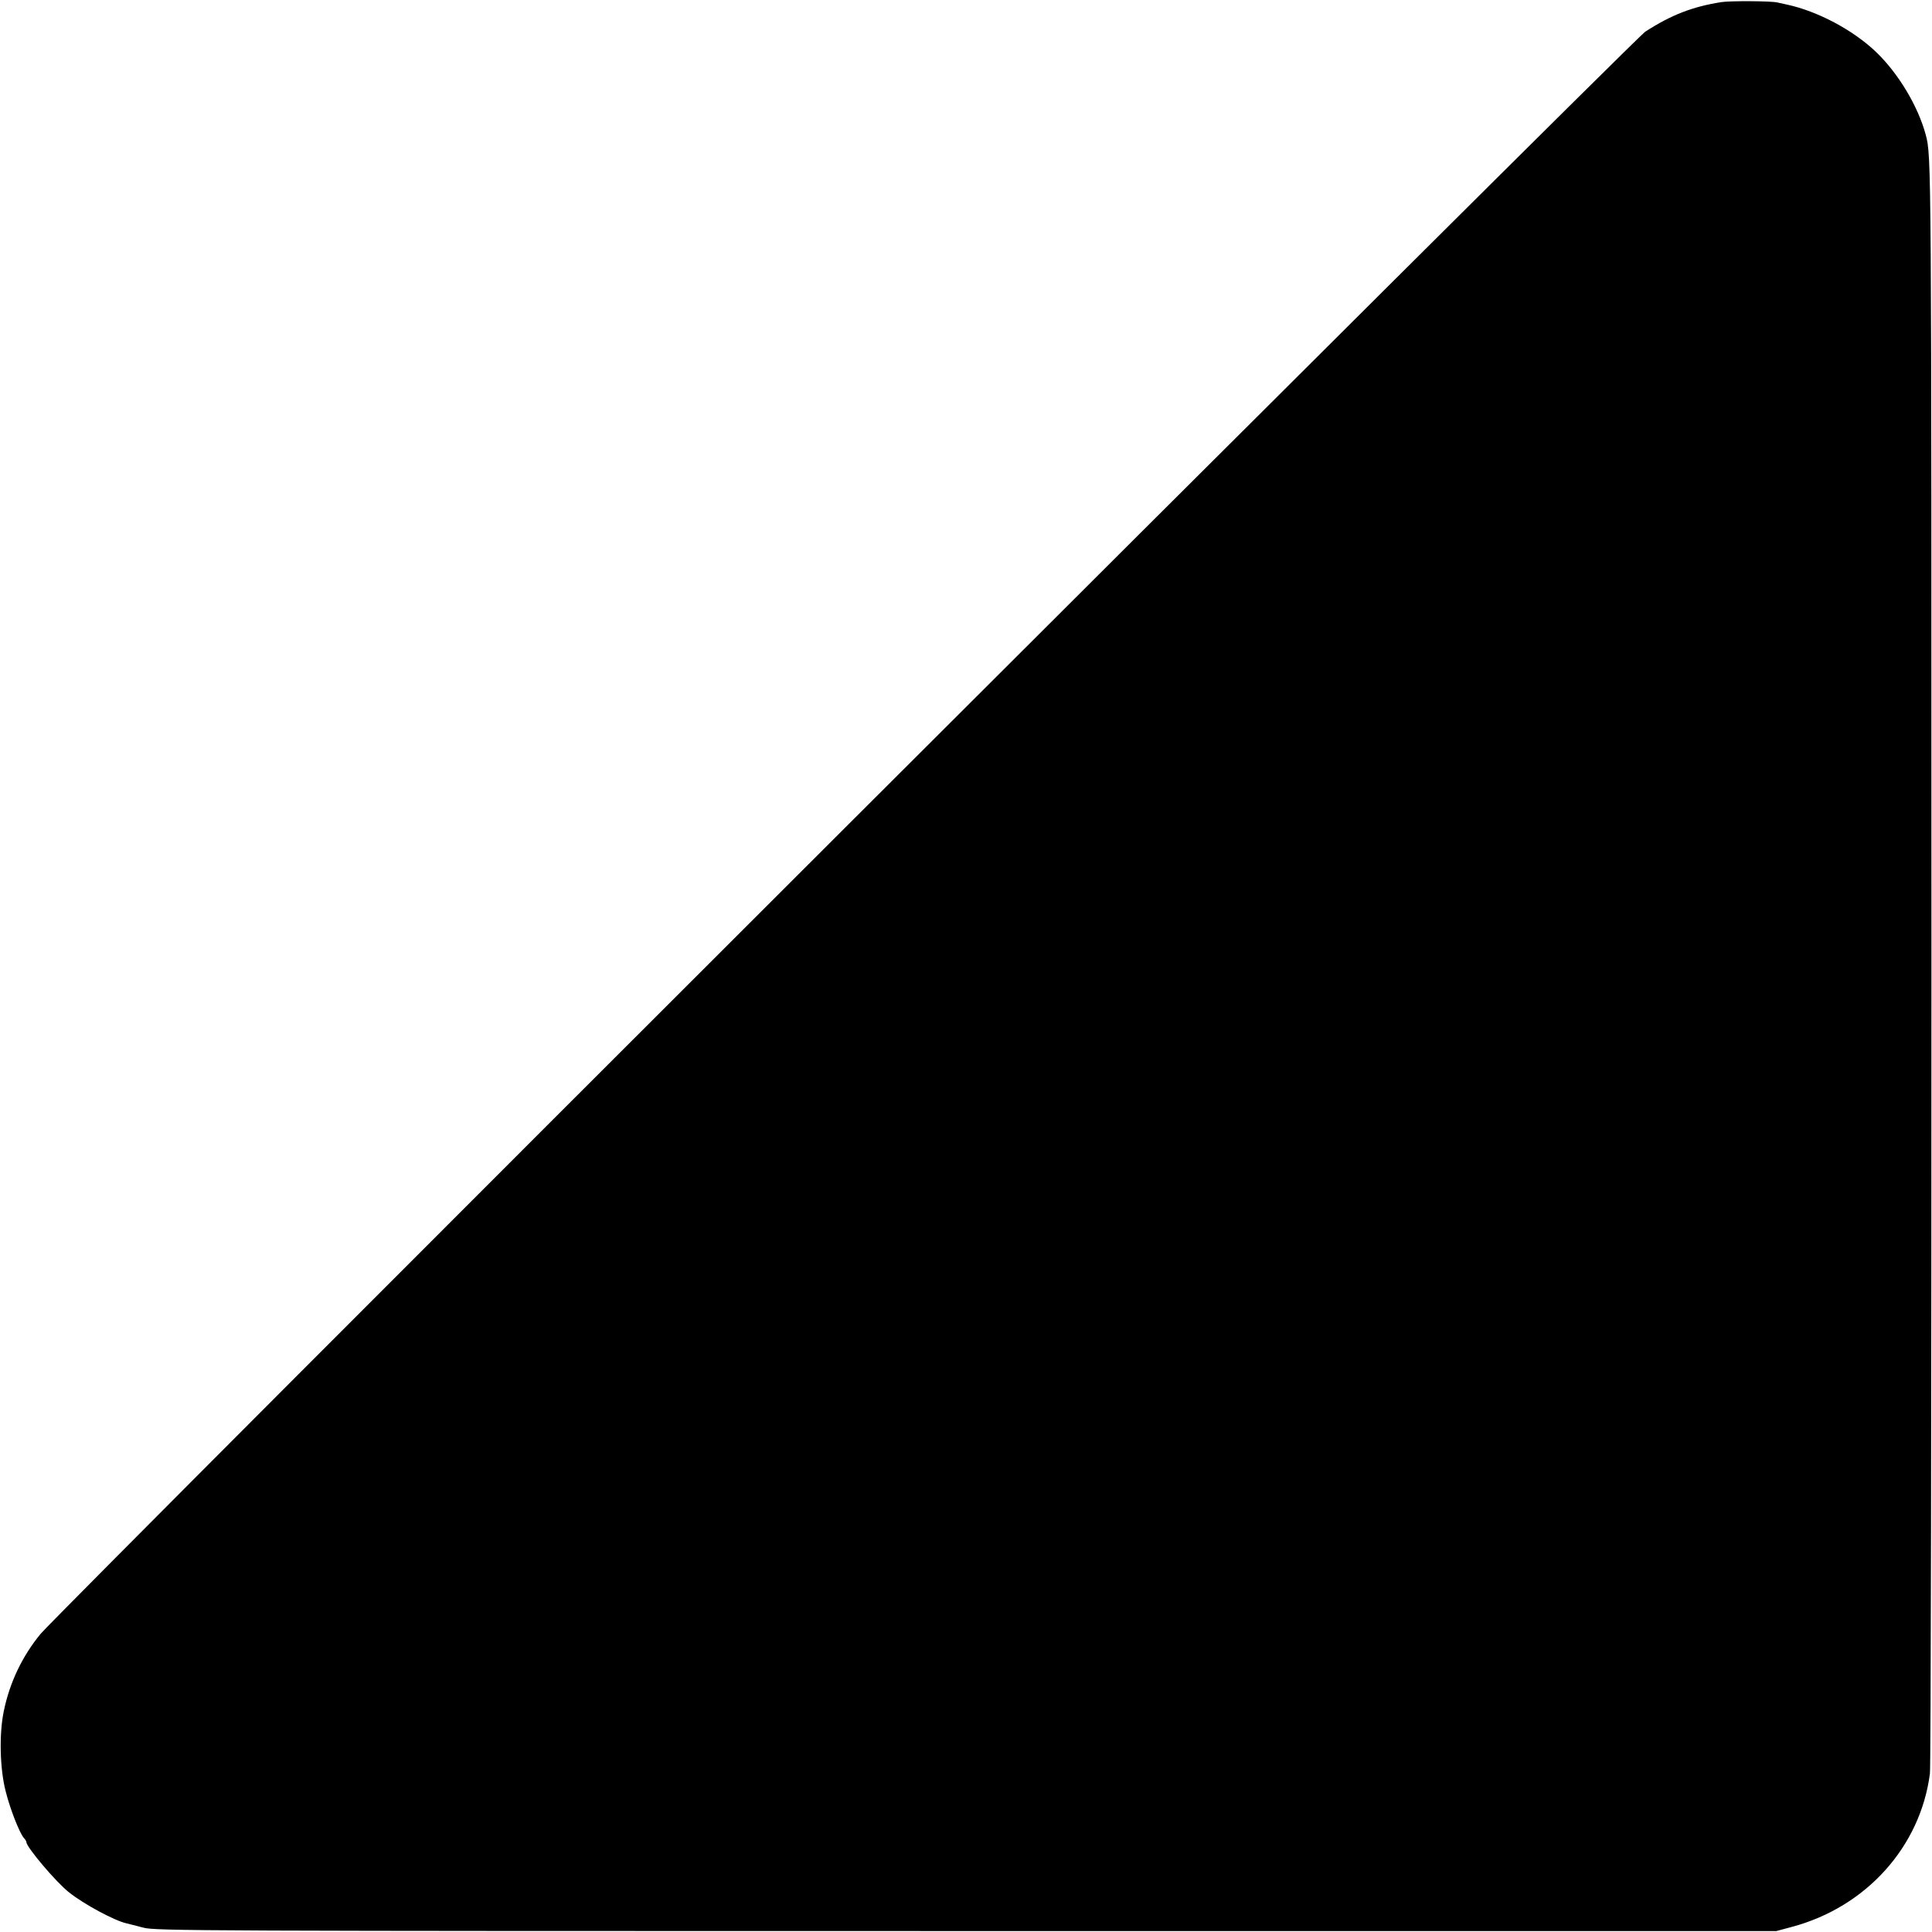
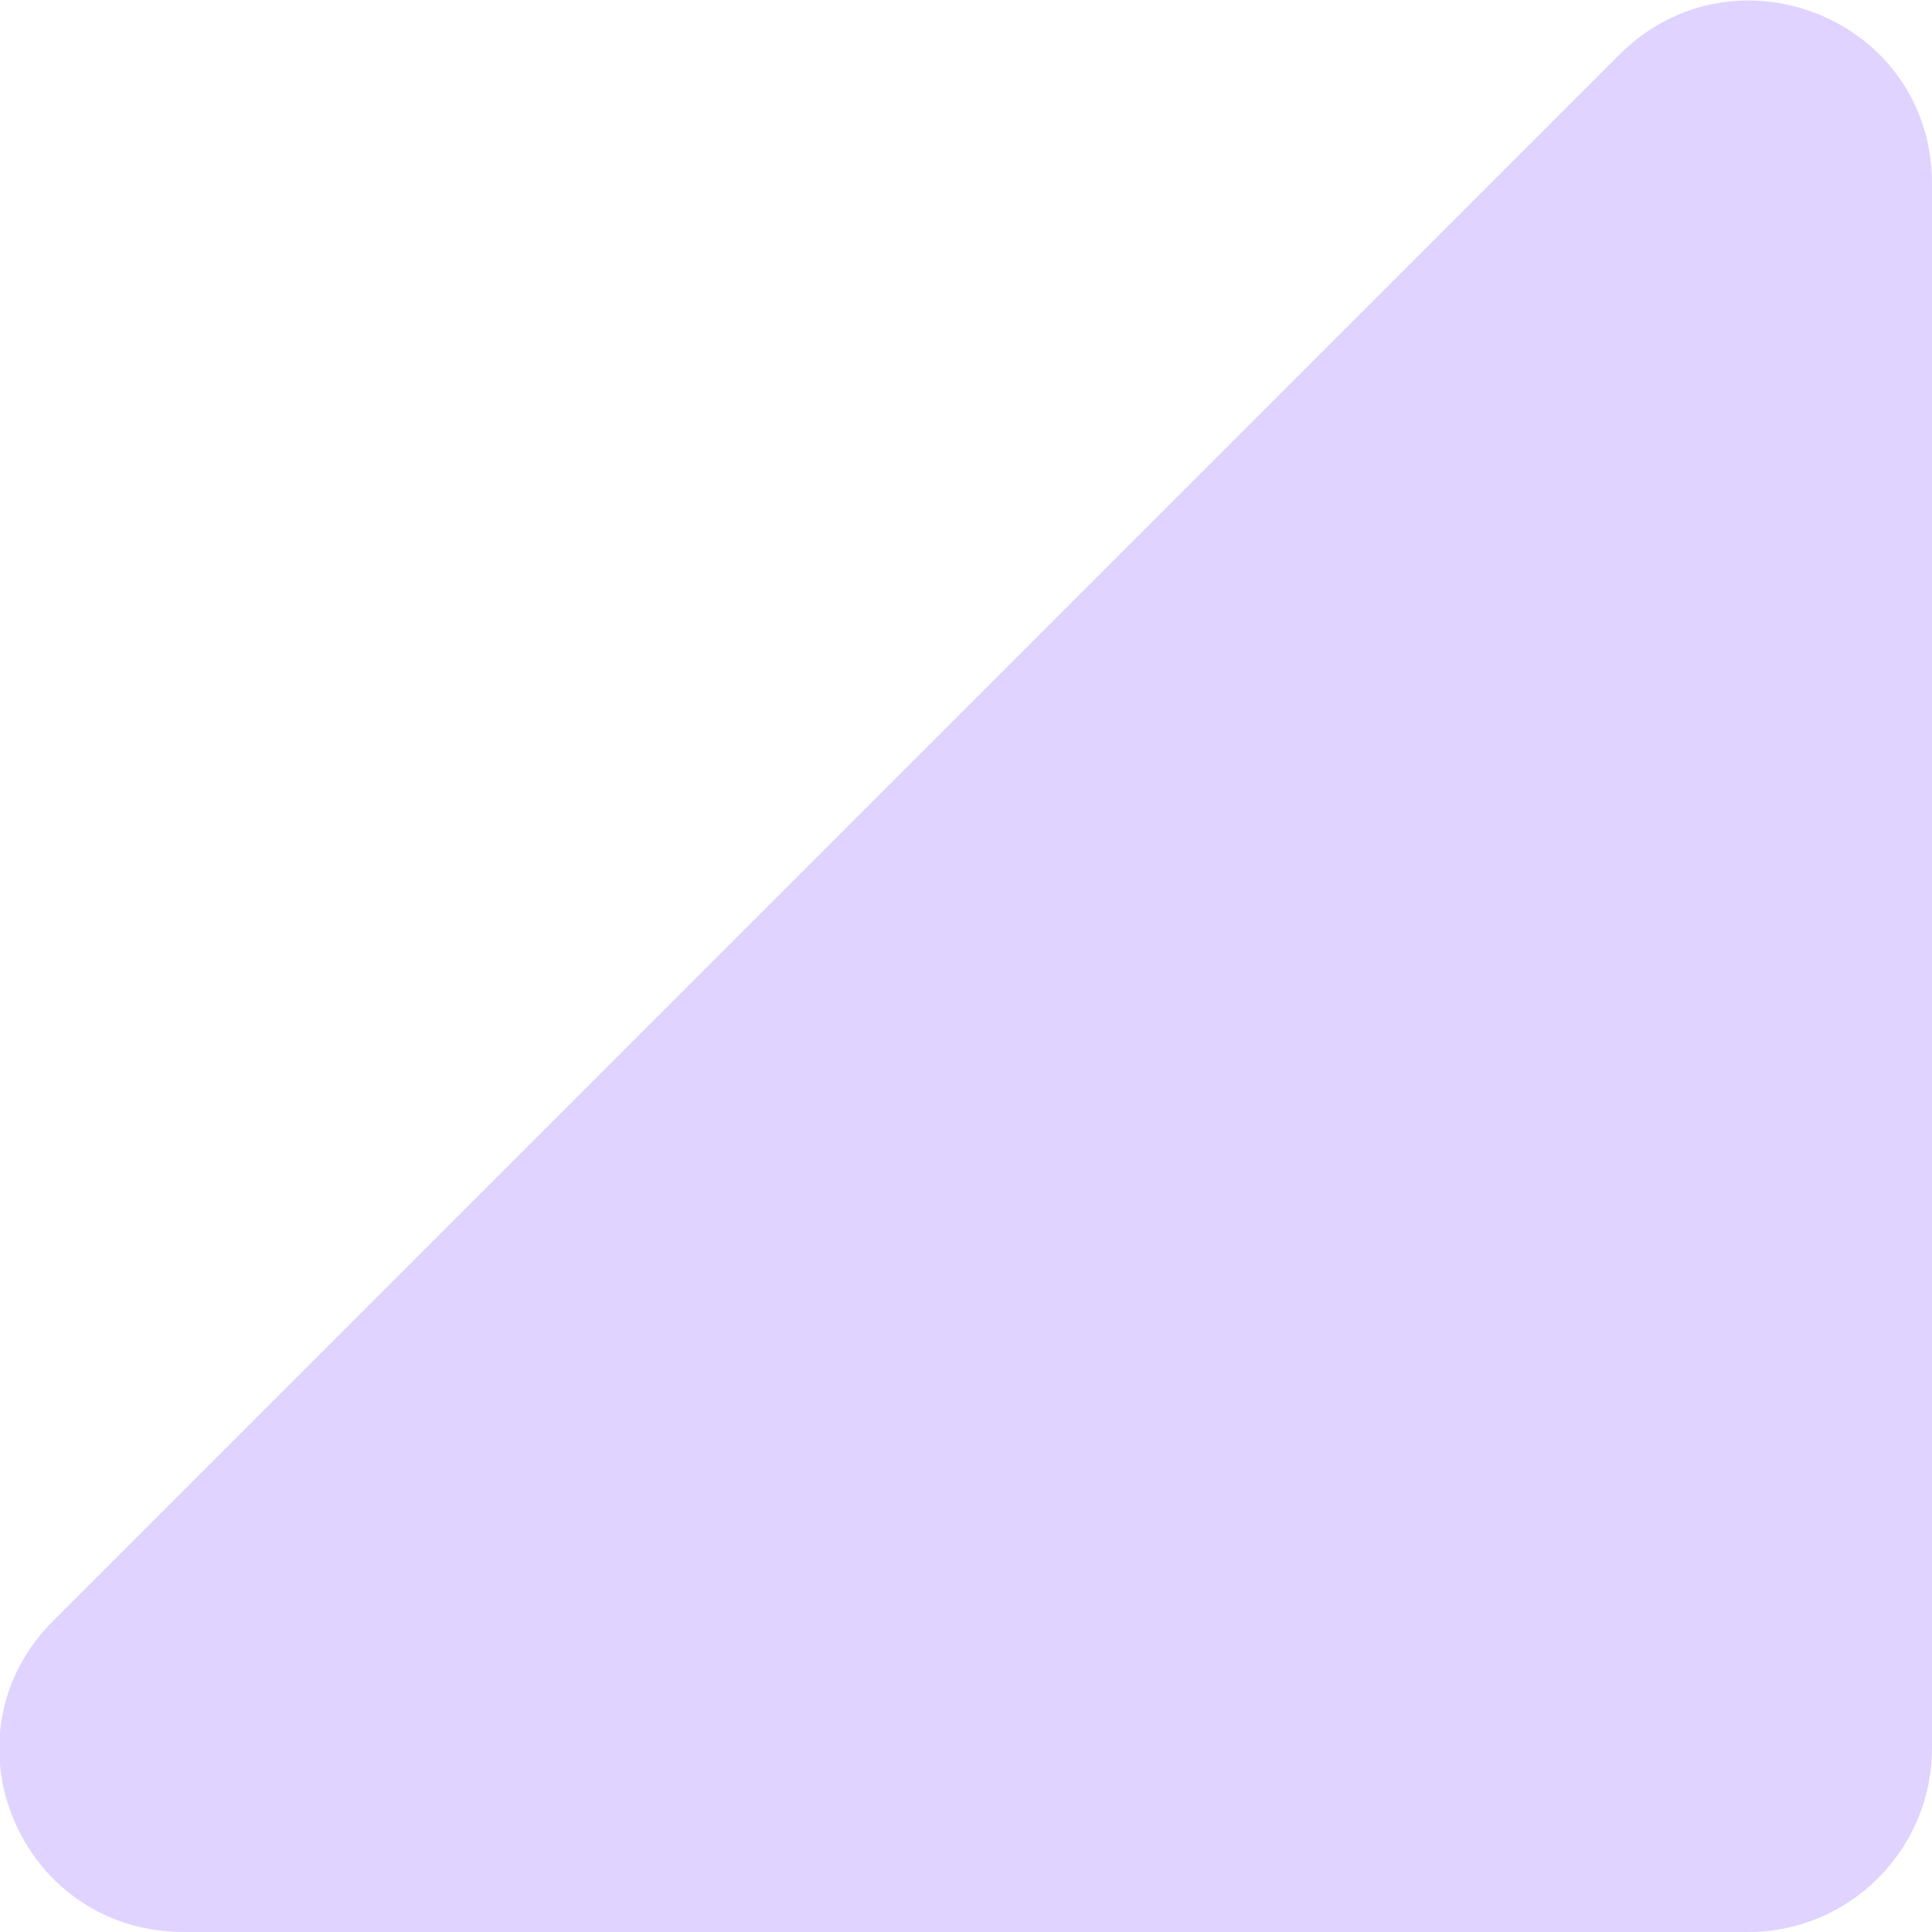
- <svg xmlns="http://www.w3.org/2000/svg" version="1.0" width="1024pt" height="1024pt" viewBox="0 0 1024 1024" preserveAspectRatio="xMidYMid meet">
-   <g transform="translate(0,1024) scale(0.1,-0.1)" fill="#000000" stroke="none">
-     <path d="M9125 10229 c-154 -24 -267 -68 -405 -157 -59 -38 -8407 -8374 -8505 -8492 -97 -118 -164 -258 -195 -410 -25 -119 -21 -304 10 -424 23 -93 73 -220 96 -247 8 -8 14 -19 14 -23 0 -26 158 -213 226 -266 79 -63 241 -150 304 -164 14 -3 54 -14 90 -23 62 -17 283 -18 4360 -18 l4295 0 82 22 c394 105 682 425 732 813 5 36 8 1969 8 4295 0 4266 0 4277 -30 4390 -41 153 -146 327 -264 440 -123 117 -310 216 -473 251 -19 4 -42 9 -50 11 -34 8 -249 9 -295 2z" />
-   </g>
+ <svg xmlns="http://www.w3.org/2000/svg" baseProfile="tiny" width="70.4" height="70.4" overflow="visible" xml:space="preserve">
+   <path fill="#E0D3FF" d="M70.4 6.7v57c0 3.7-3 6.7-6.7 6.7h-57c-6 0-9-7.2-4.7-11.4L59 2C63.2-2.2 70.4.7 70.4 6.7z" />
</svg>
